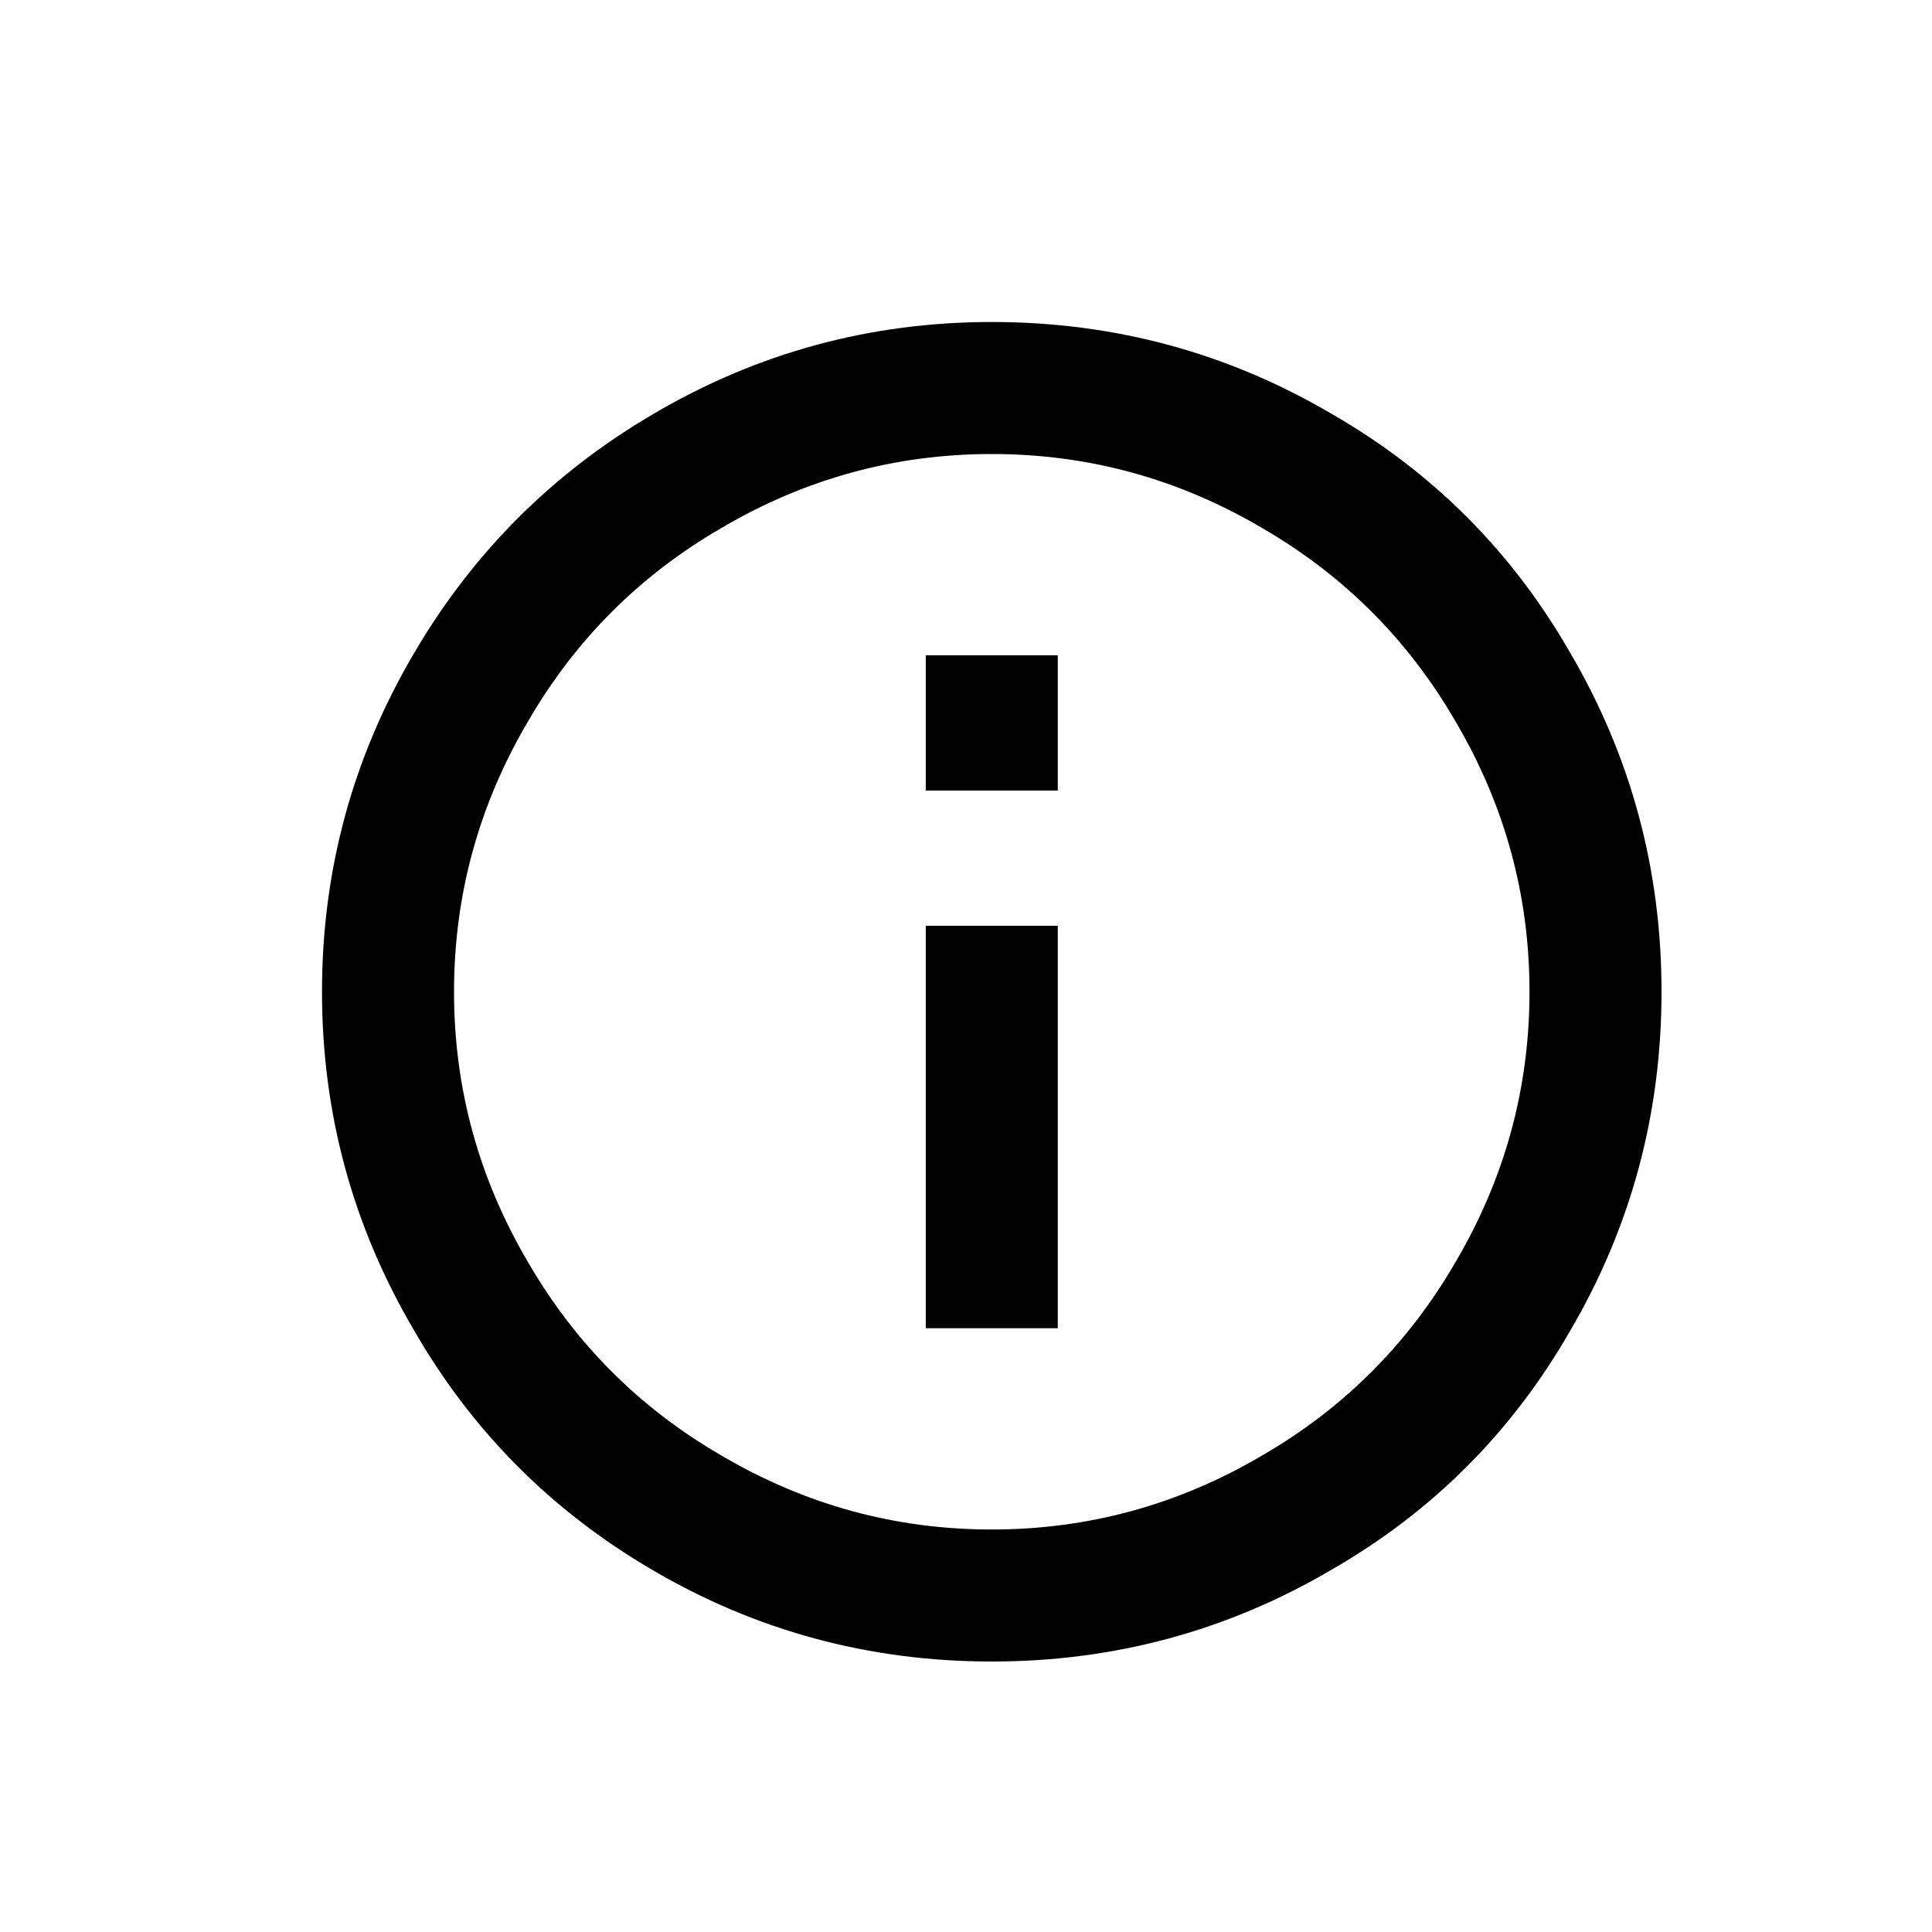
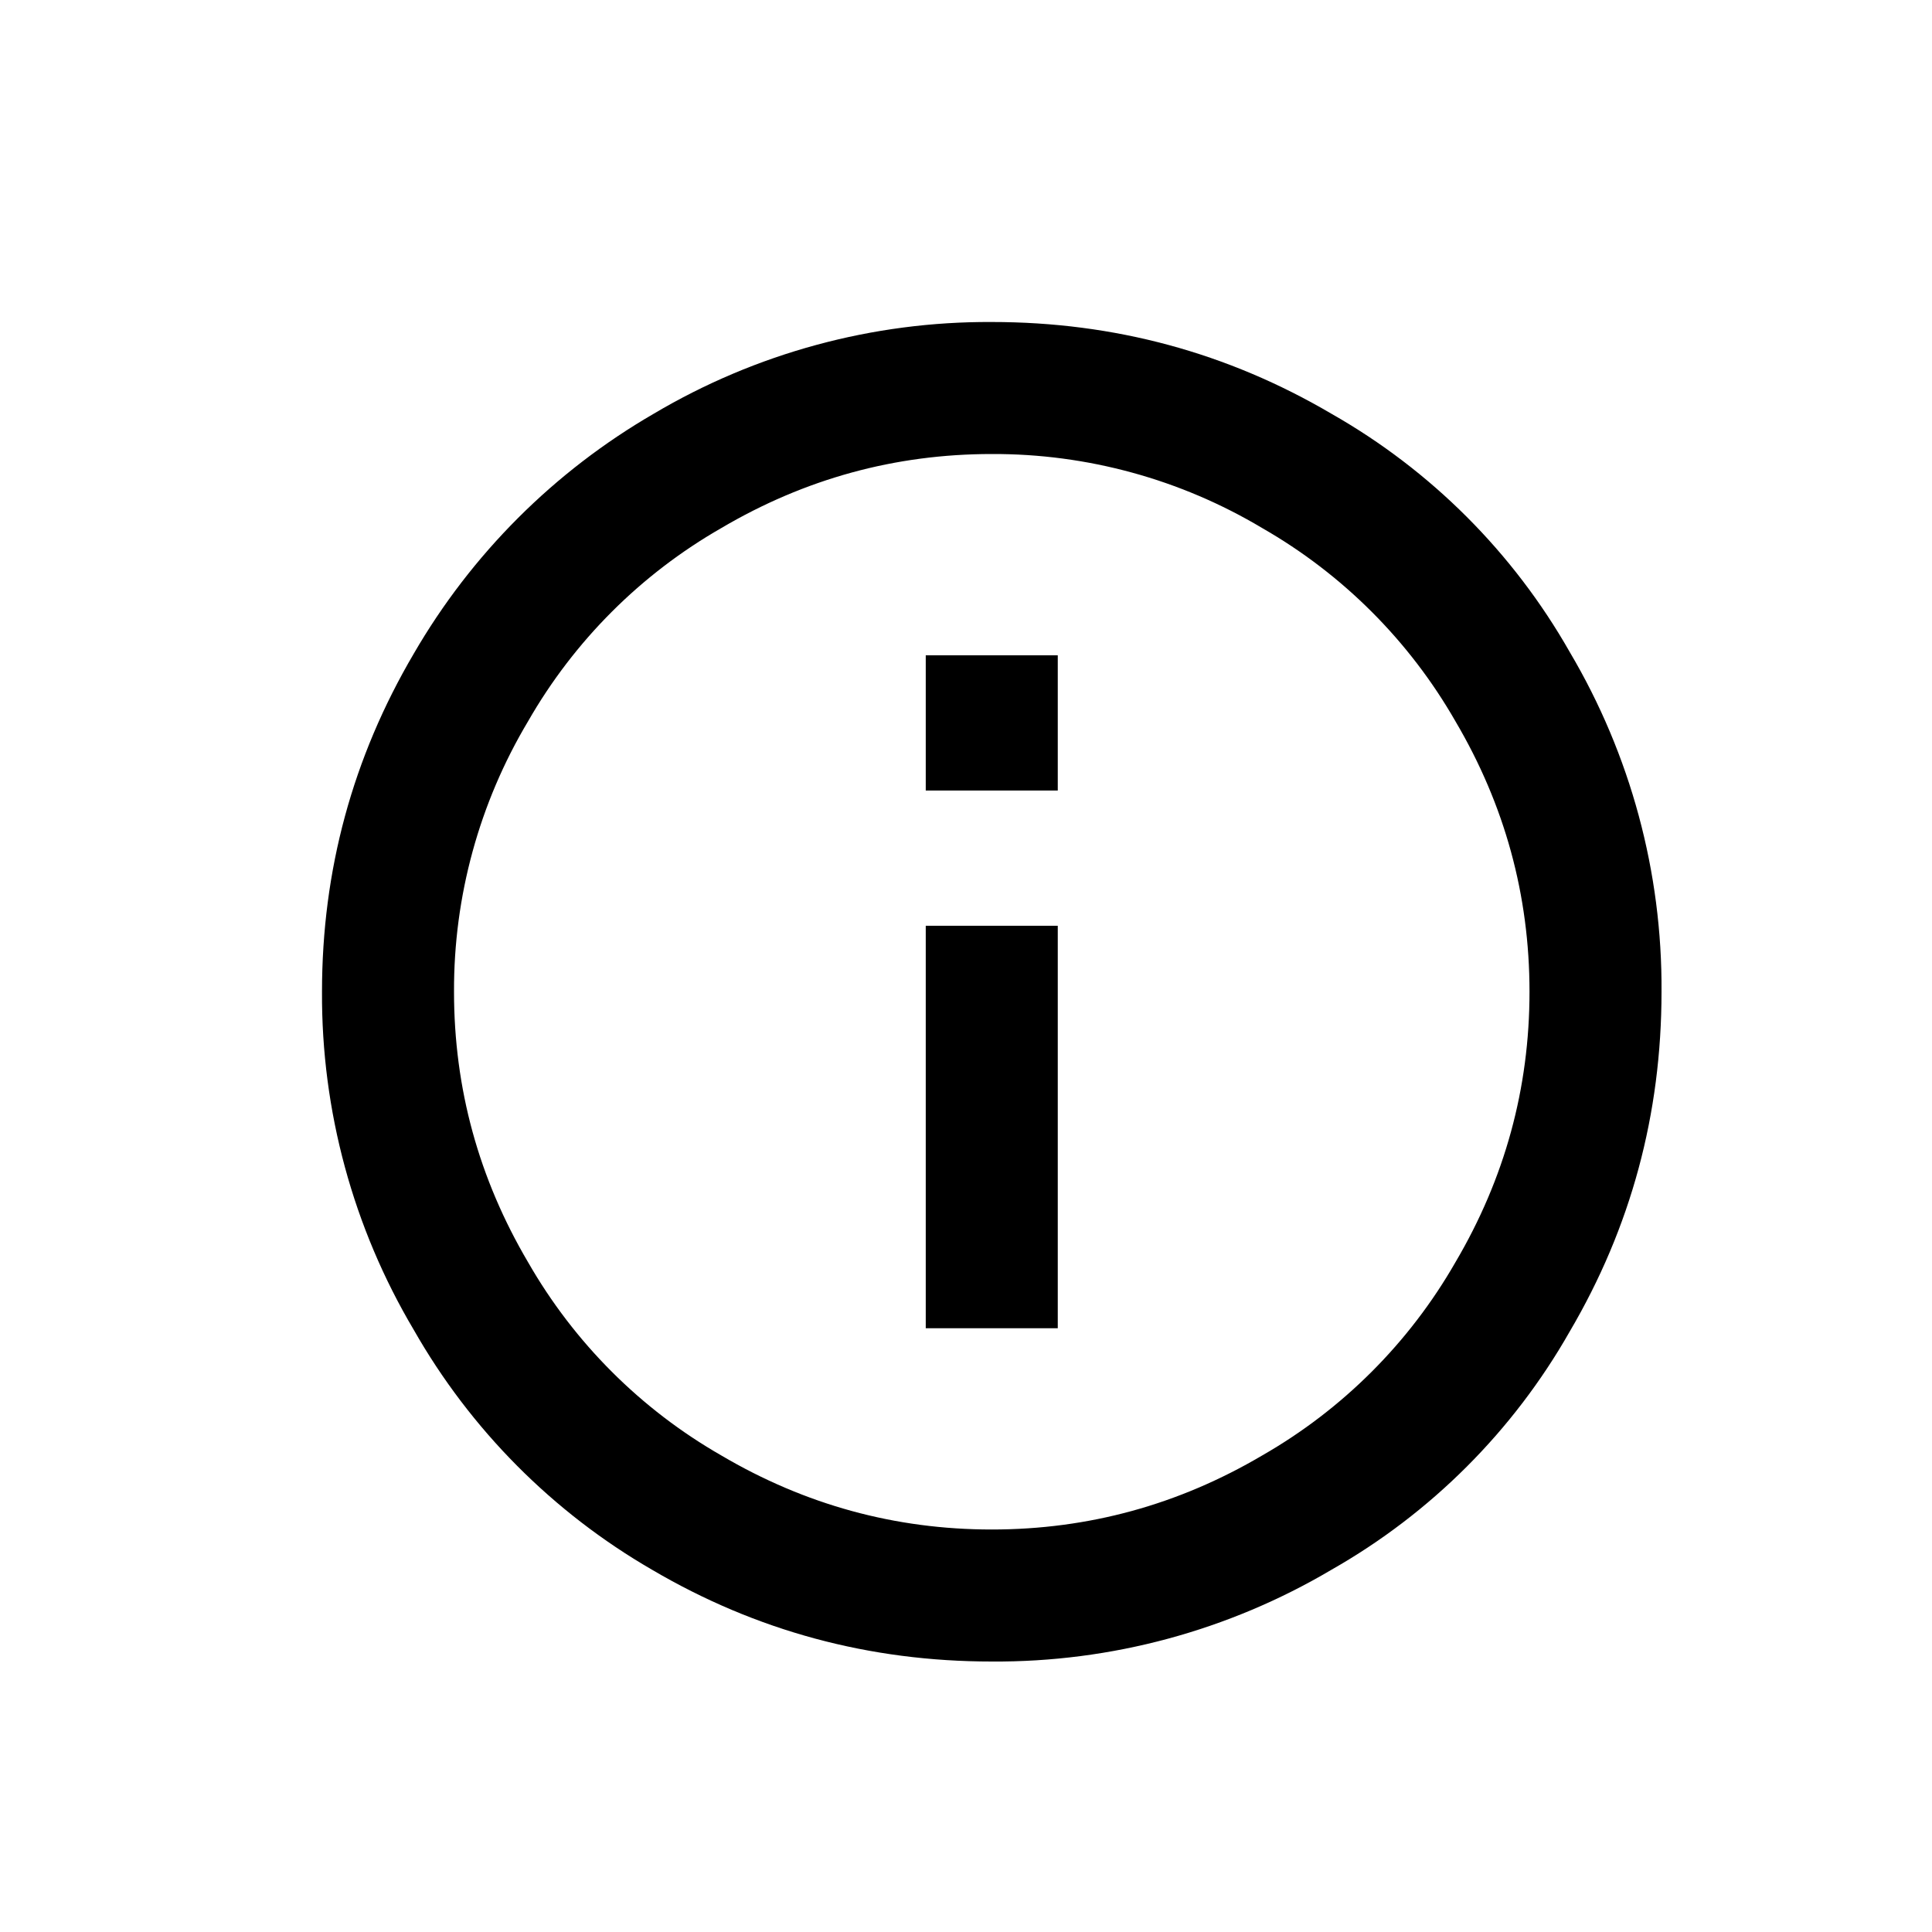
- <svg xmlns="http://www.w3.org/2000/svg" width="24" height="24" viewBox="0 0 24 24">
-   <path fill-rule="evenodd" d="M11.5,9.82 L11.5,8.14 L13.14,8.14 L13.14,9.82 L11.5,9.82 Z M12.32,19 C13.52,19 14.64,18.693 15.68,18.08 C16.693,17.493 17.493,16.693 18.08,15.68 C18.693,14.64 19,13.52 19,12.32 C19,11.12 18.693,10 18.08,8.96 C17.493,7.947 16.693,7.147 15.68,6.56 C14.64,5.947 13.52,5.64 12.32,5.64 C11.12,5.64 10,5.947 8.96,6.56 C7.947,7.147 7.147,7.947 6.56,8.96 C5.947,10 5.64,11.12 5.64,12.32 C5.64,13.52 5.947,14.64 6.56,15.68 C7.147,16.693 7.947,17.493 8.96,18.08 C10,18.693 11.12,19 12.32,19 Z M12.32,4 C13.84,4 15.247,4.38 16.54,5.14 C17.793,5.86 18.78,6.847 19.5,8.1 C20.26,9.393 20.64,10.8 20.64,12.32 C20.64,13.84 20.26,15.247 19.5,16.54 C18.78,17.793 17.793,18.78 16.54,19.5 C15.247,20.26 13.84,20.64 12.32,20.64 C10.8,20.64 9.393,20.26 8.1,19.5 C6.847,18.767 5.86,17.773 5.14,16.52 C4.38,15.227 4,13.827 4,12.32 C4,10.813 4.38,9.413 5.14,8.12 C5.873,6.867 6.867,5.873 8.12,5.14 C9.413,4.38 10.813,4 12.32,4 Z M11.5,16.5 L11.5,11.5 L13.14,11.5 L13.14,16.5 L11.5,16.5 Z" />
+ <svg xmlns="http://www.w3.org/2000/svg" width="24" height="24">
+   <path fill-rule="evenodd" d="M11.5 9.82V8.14h1.64v1.68H11.5zm.82 9.18c1.2 0 2.32-.307 3.36-.92a6.477 6.477 0 0 0 2.4-2.4c.613-1.04.92-2.16.92-3.36 0-1.2-.307-2.32-.92-3.36a6.477 6.477 0 0 0-2.4-2.4 6.501 6.501 0 0 0-3.36-.92c-1.2 0-2.32.307-3.36.92a6.477 6.477 0 0 0-2.4 2.4 6.501 6.501 0 0 0-.92 3.36c0 1.2.307 2.32.92 3.36a6.477 6.477 0 0 0 2.4 2.4c1.04.613 2.16.92 3.36.92zm0-15c1.52 0 2.927.38 4.22 1.14A7.886 7.886 0 0 1 19.5 8.1a8.182 8.182 0 0 1 1.14 4.22c0 1.52-.38 2.927-1.14 4.22a7.886 7.886 0 0 1-2.96 2.96 8.182 8.182 0 0 1-4.22 1.14c-1.52 0-2.927-.38-4.22-1.14a8.035 8.035 0 0 1-2.96-2.98A8.146 8.146 0 0 1 4 12.32c0-1.507.38-2.907 1.14-4.2a8.188 8.188 0 0 1 2.98-2.98A8.146 8.146 0 0 1 12.32 4zm-.82 12.5v-5h1.64v5H11.5z" />
</svg>
